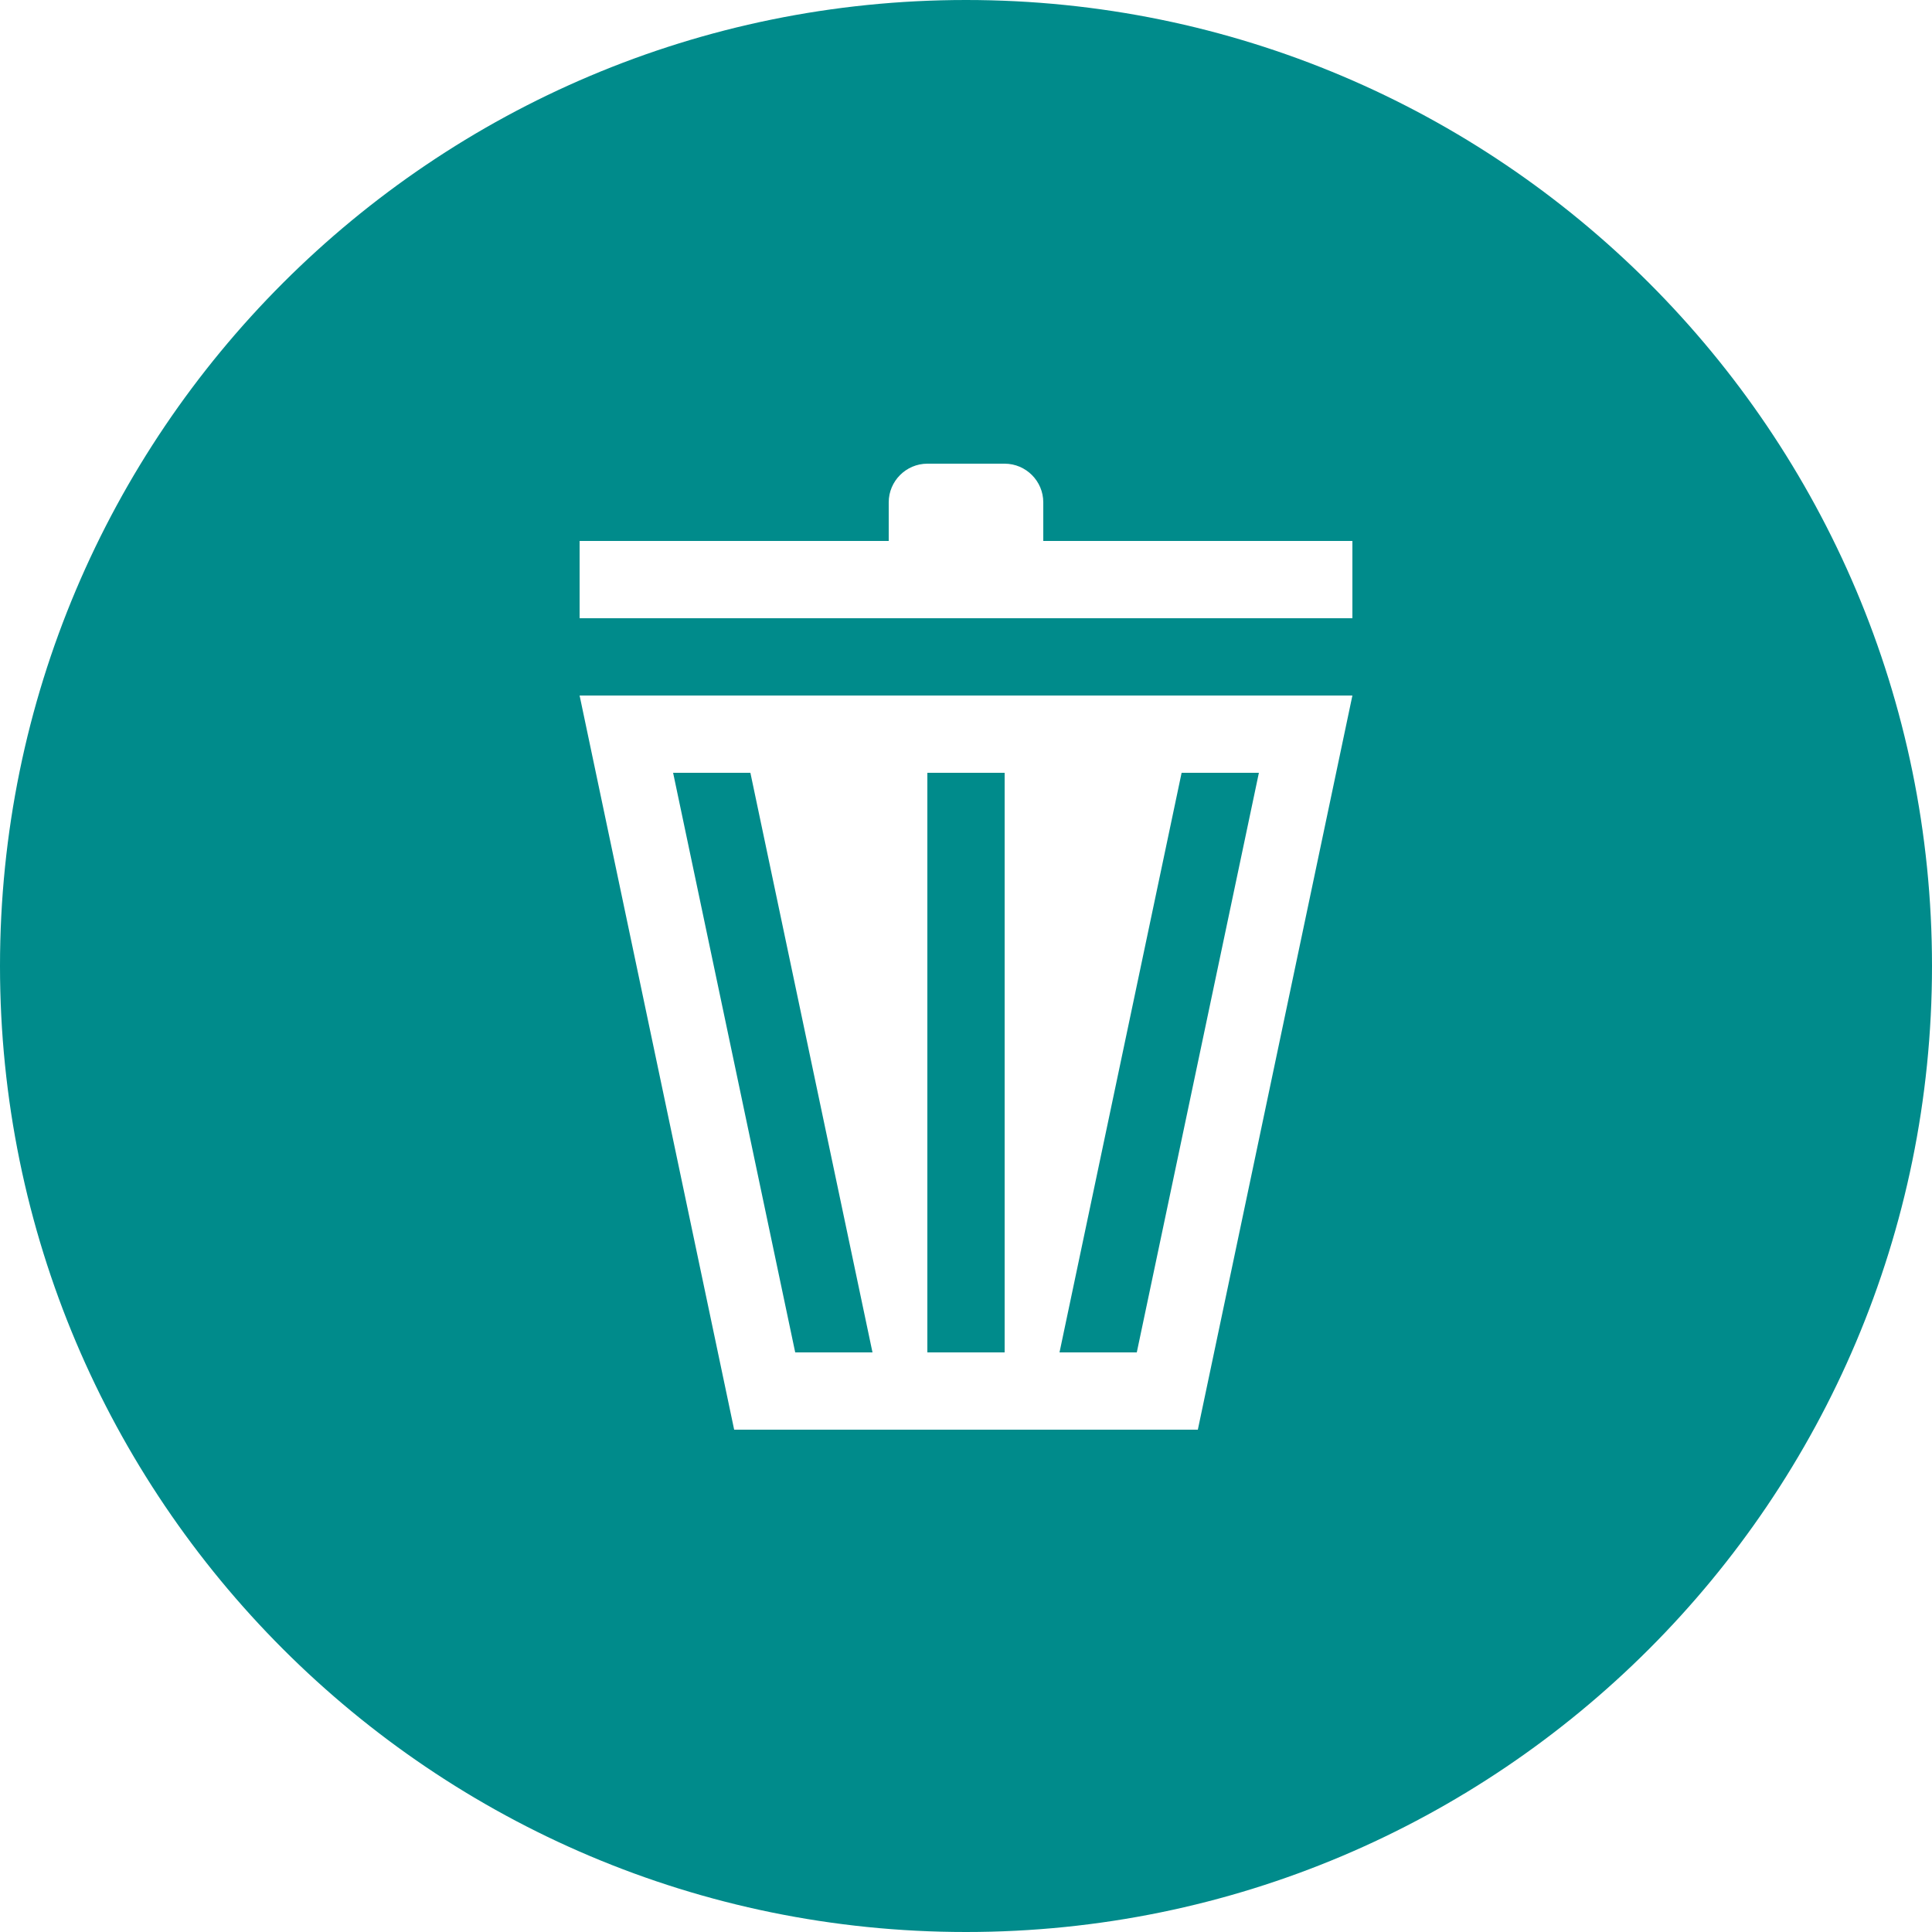
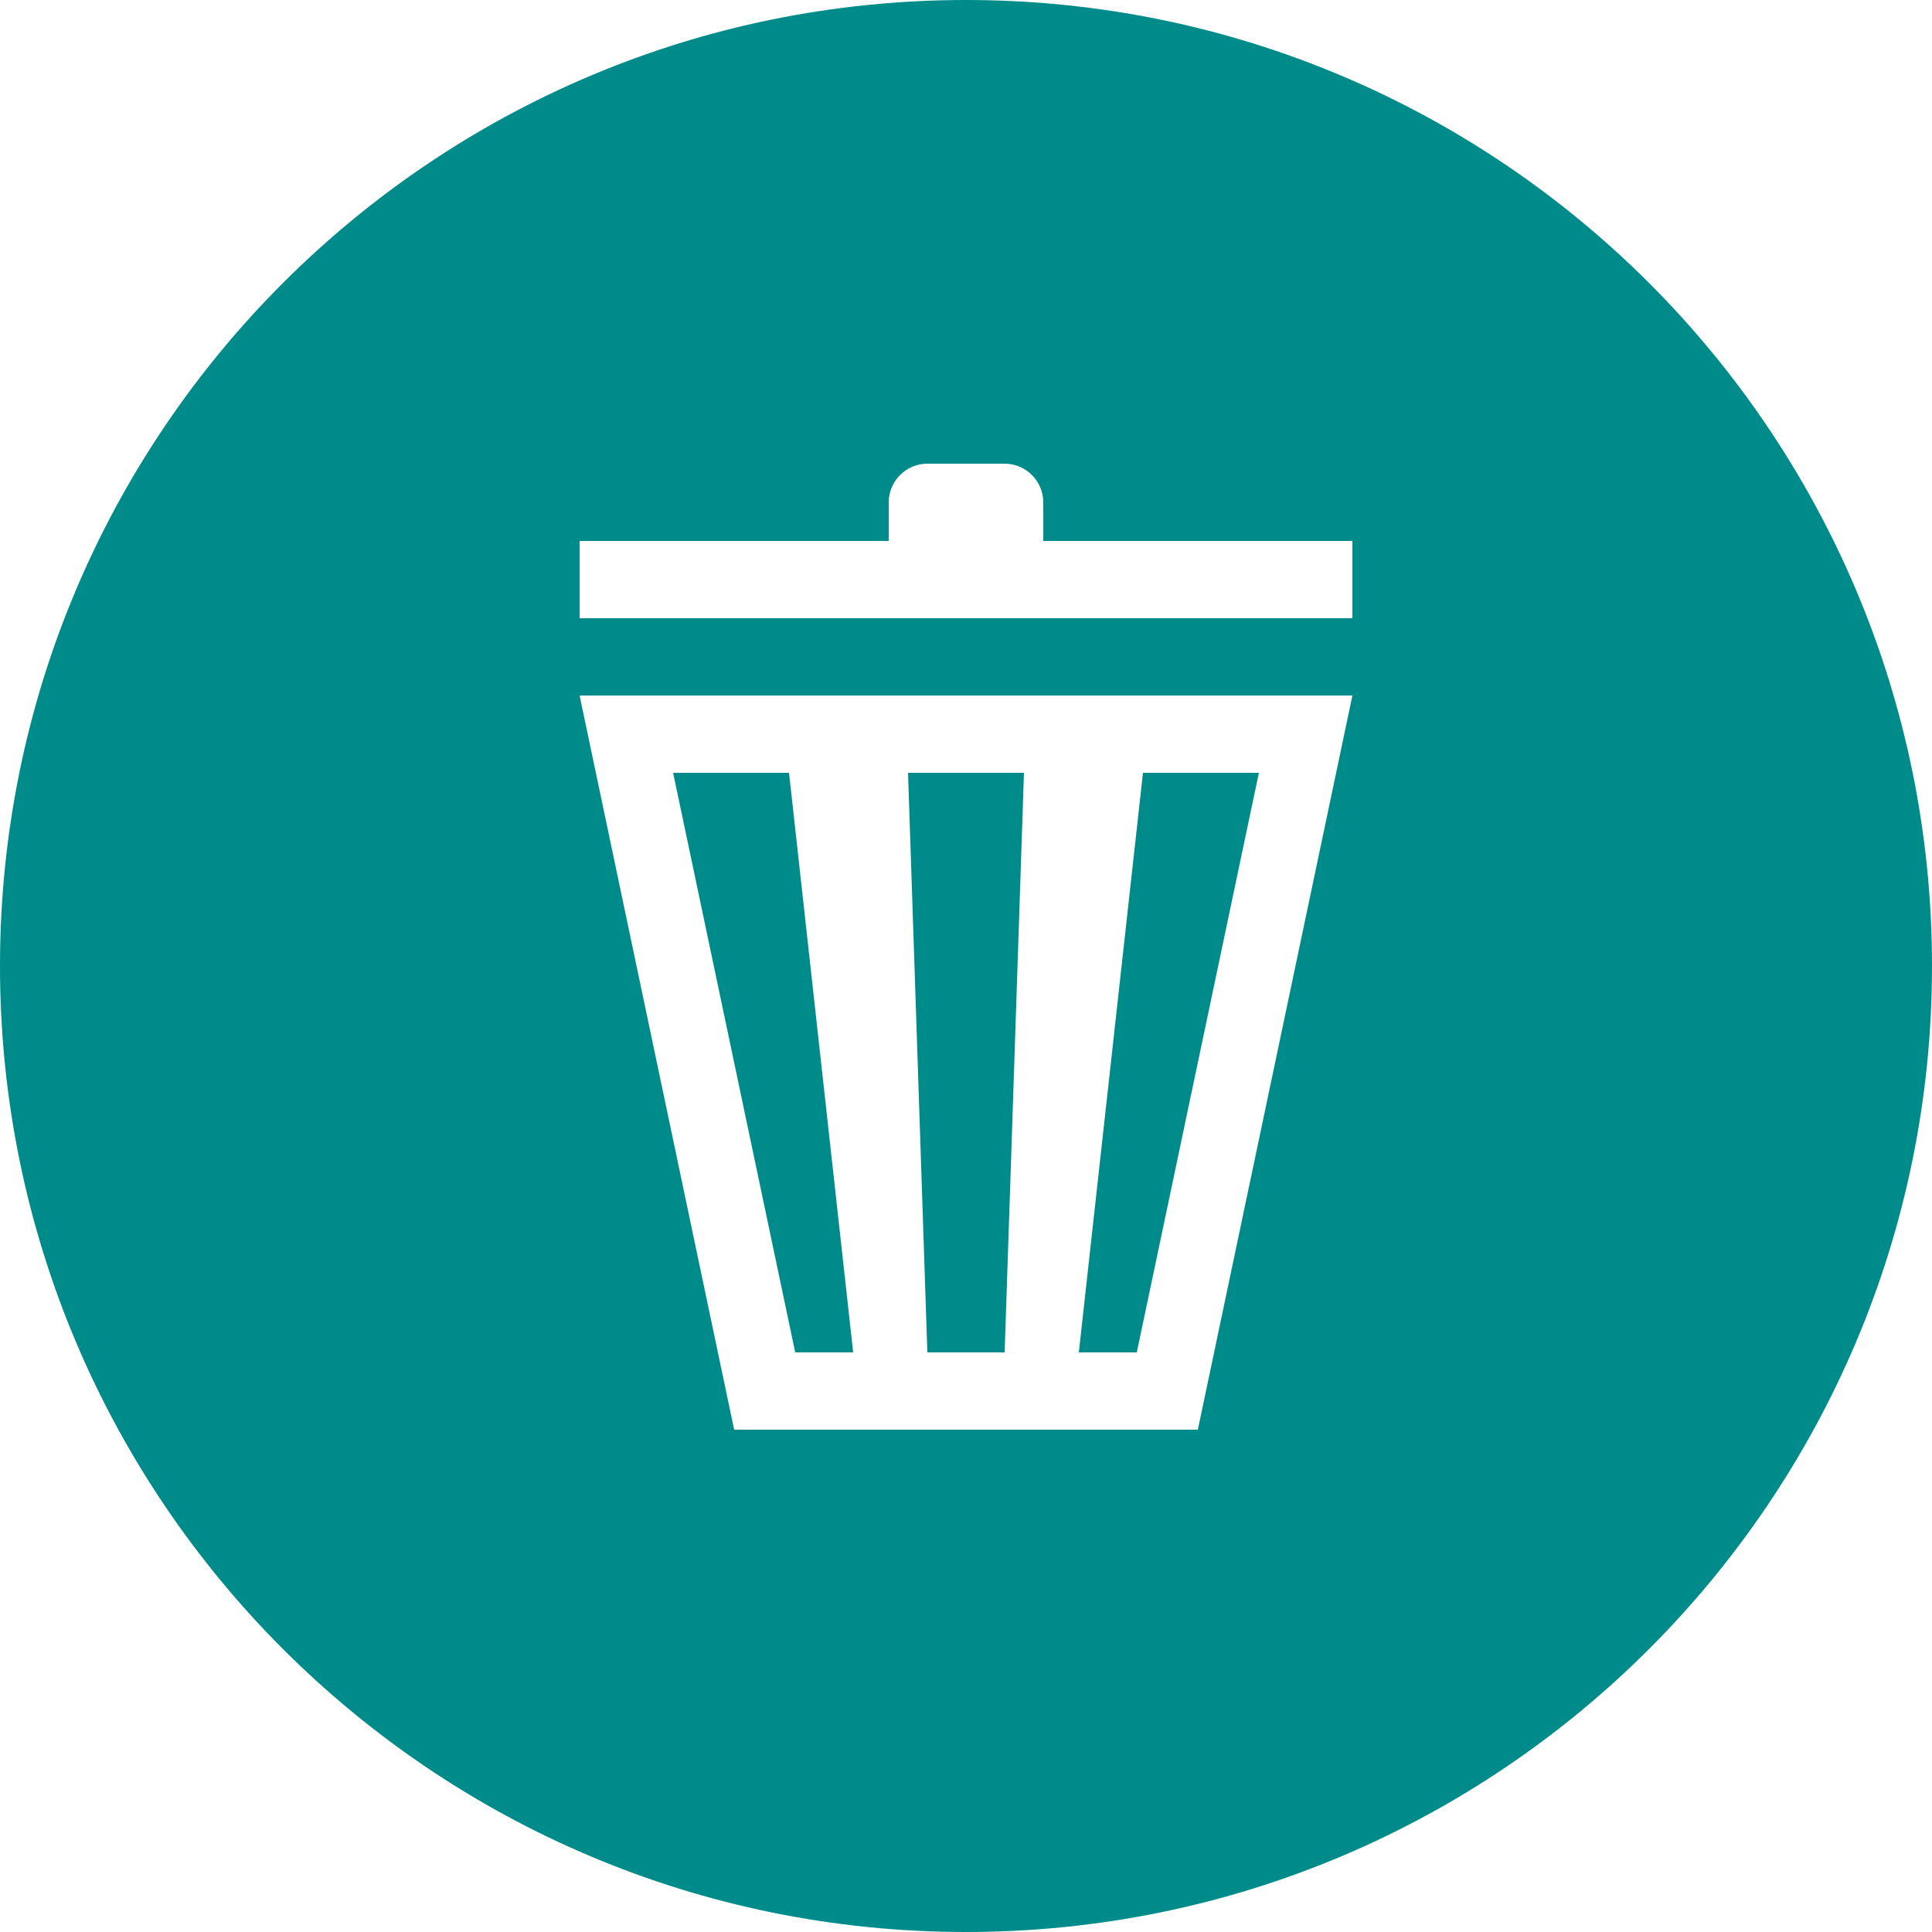
<svg xmlns="http://www.w3.org/2000/svg" id="c" viewBox="0 0 100 100">
  <defs>
    <style>.d{fill:#008b8b;}</style>
  </defs>
  <path class="d" d="M50,0C22.39,0,0,22.39,0,50s22.39,50,50,50,50-22.39,50-50S77.61,0,50,0Zm12,74h-24l-8-38h40l-8,38Zm8-42H30v-4h16v-2c0-1.1,.9-2,2-2h4c1.1,0,2,.9,2,2v2h16v4Z" />
-   <polygon class="d" points="65.16 40 58.84 70 54.84 70 61.16 40 65.16 40" />
-   <polygon class="d" points="45.16 70 41.16 70 34.84 40 38.84 40 45.16 70" />
-   <rect class="d" x="48" y="40" width="4" height="30" />
+   <polygon class="d" points="65.16 40 58.84 70 55.84 70 59.16 40 65.16 40" />
+   <polygon class="d" points="44.16 70 41.16 70 34.84 40 40.84 40 44.16 70" />
+   <polygon class="d" points="53 40 52 70 48 70 47 40 53 40" />
</svg>
